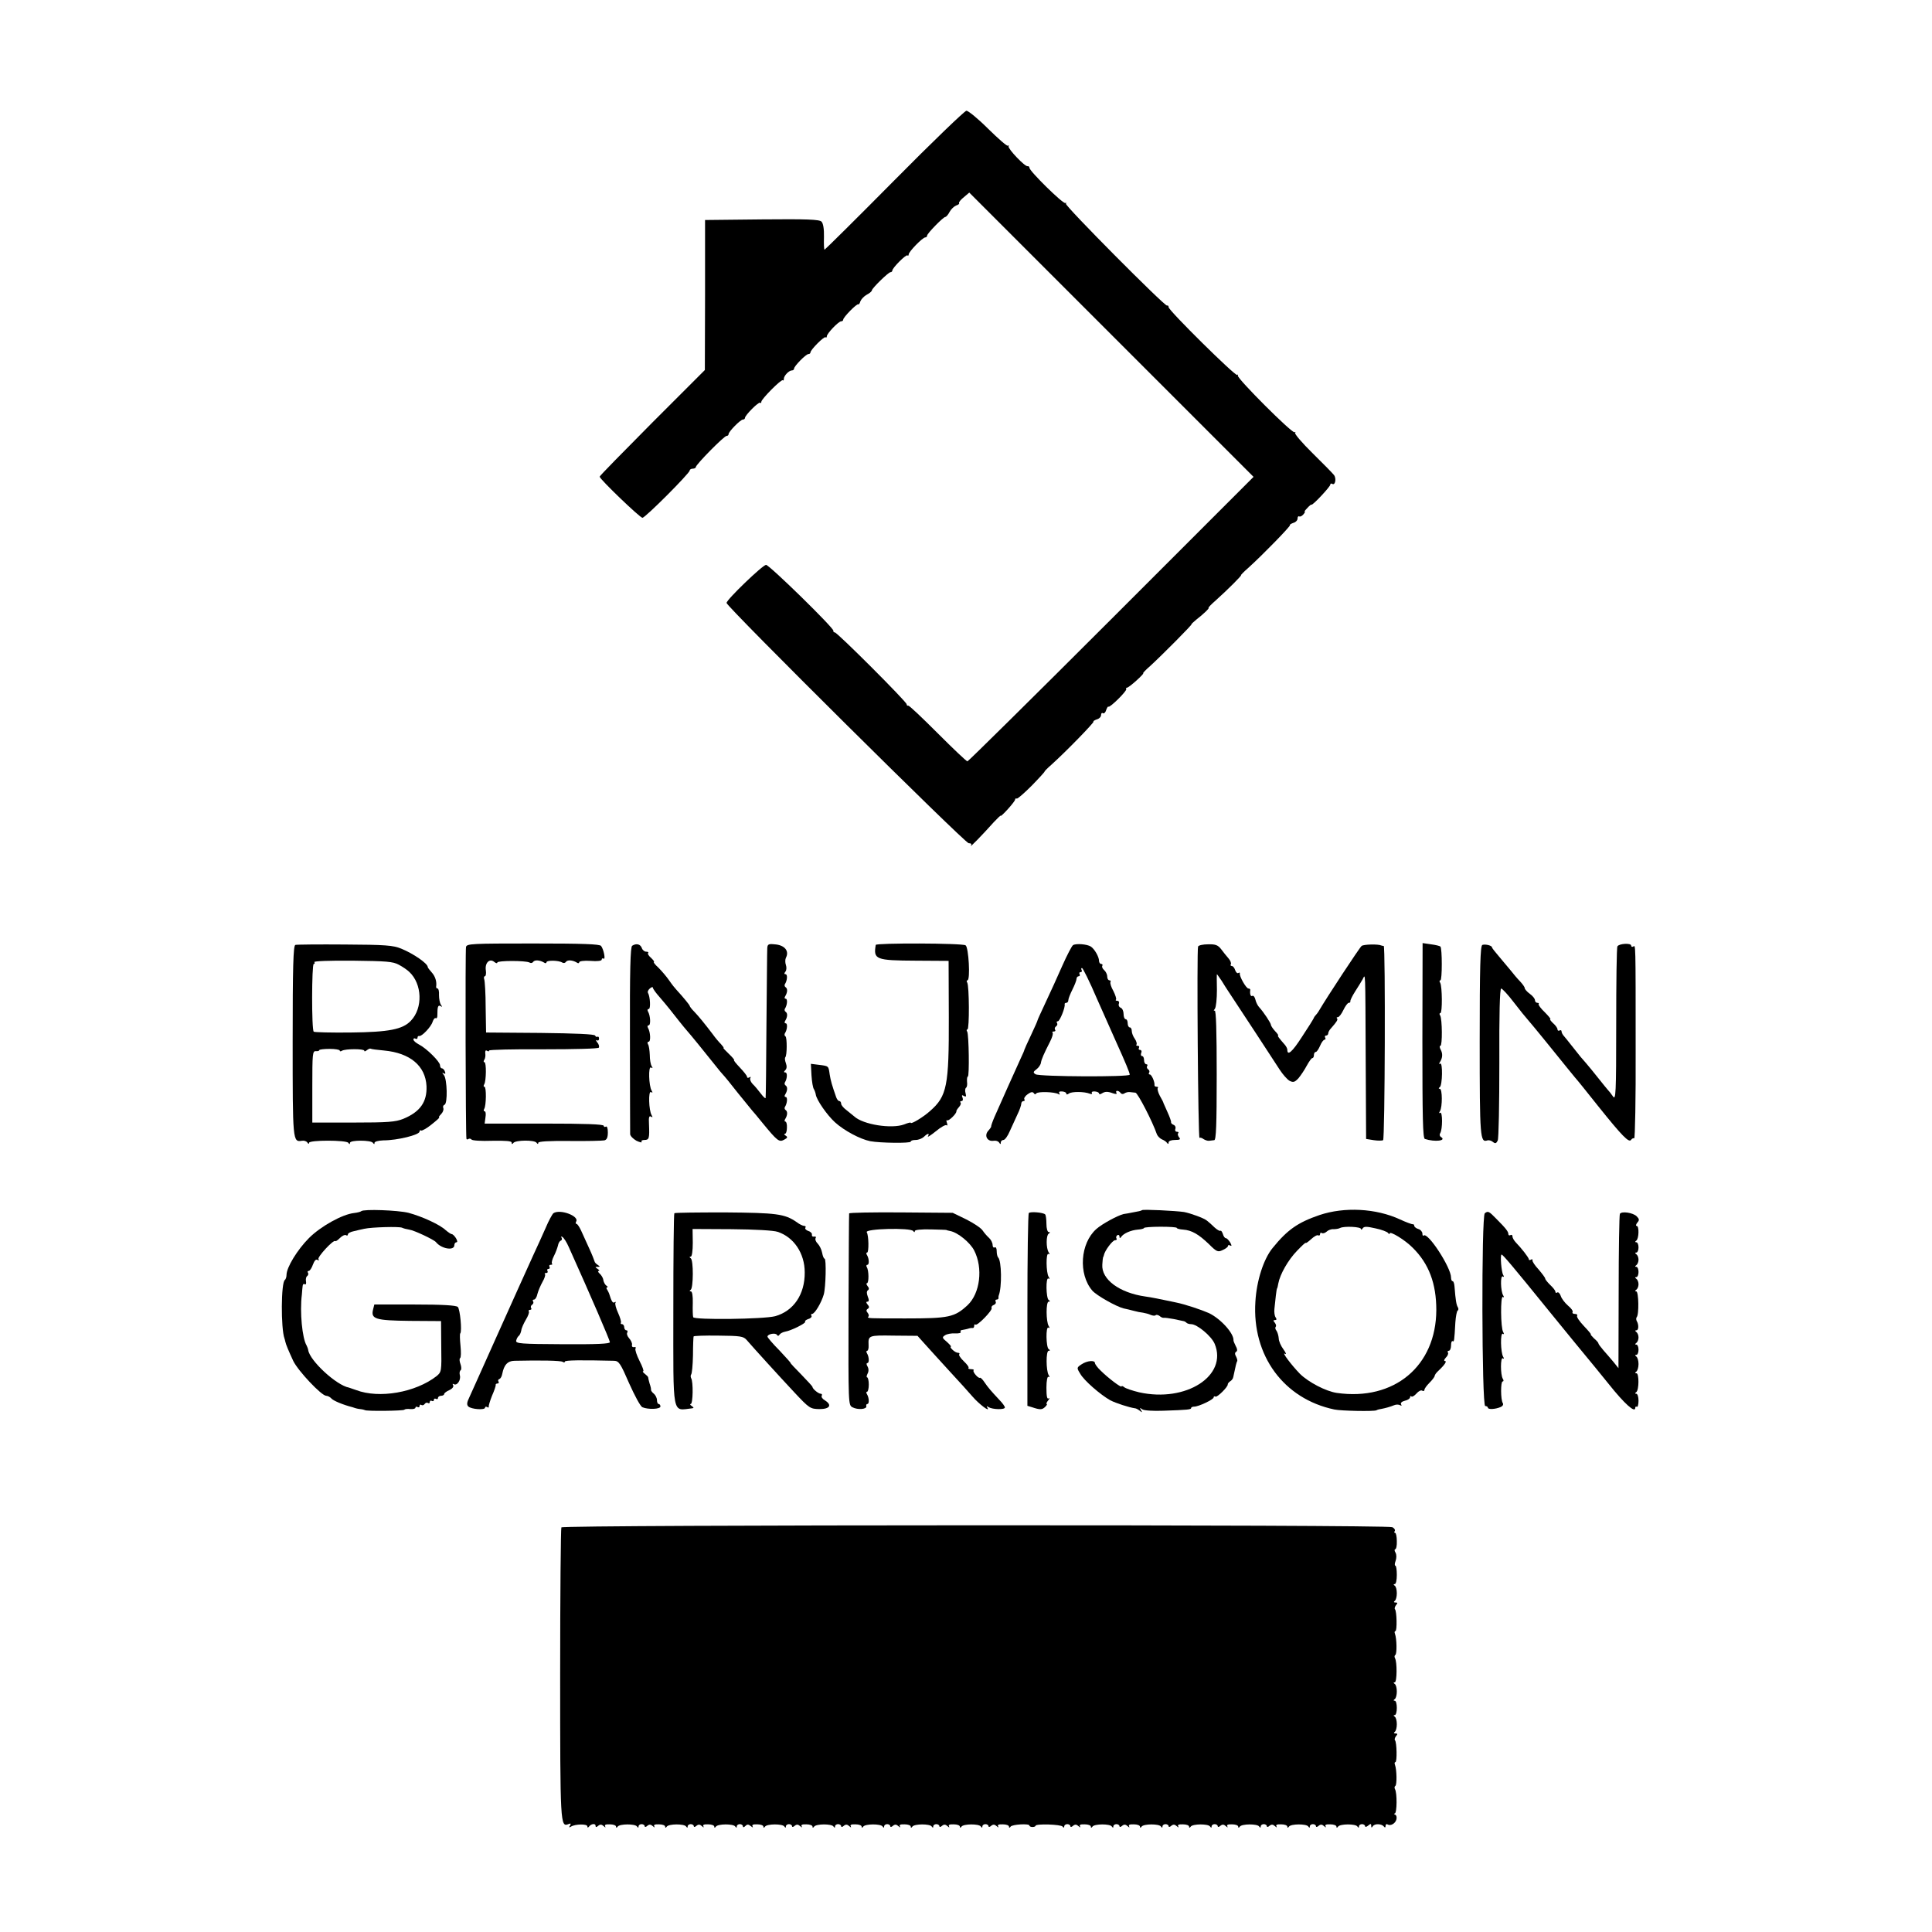
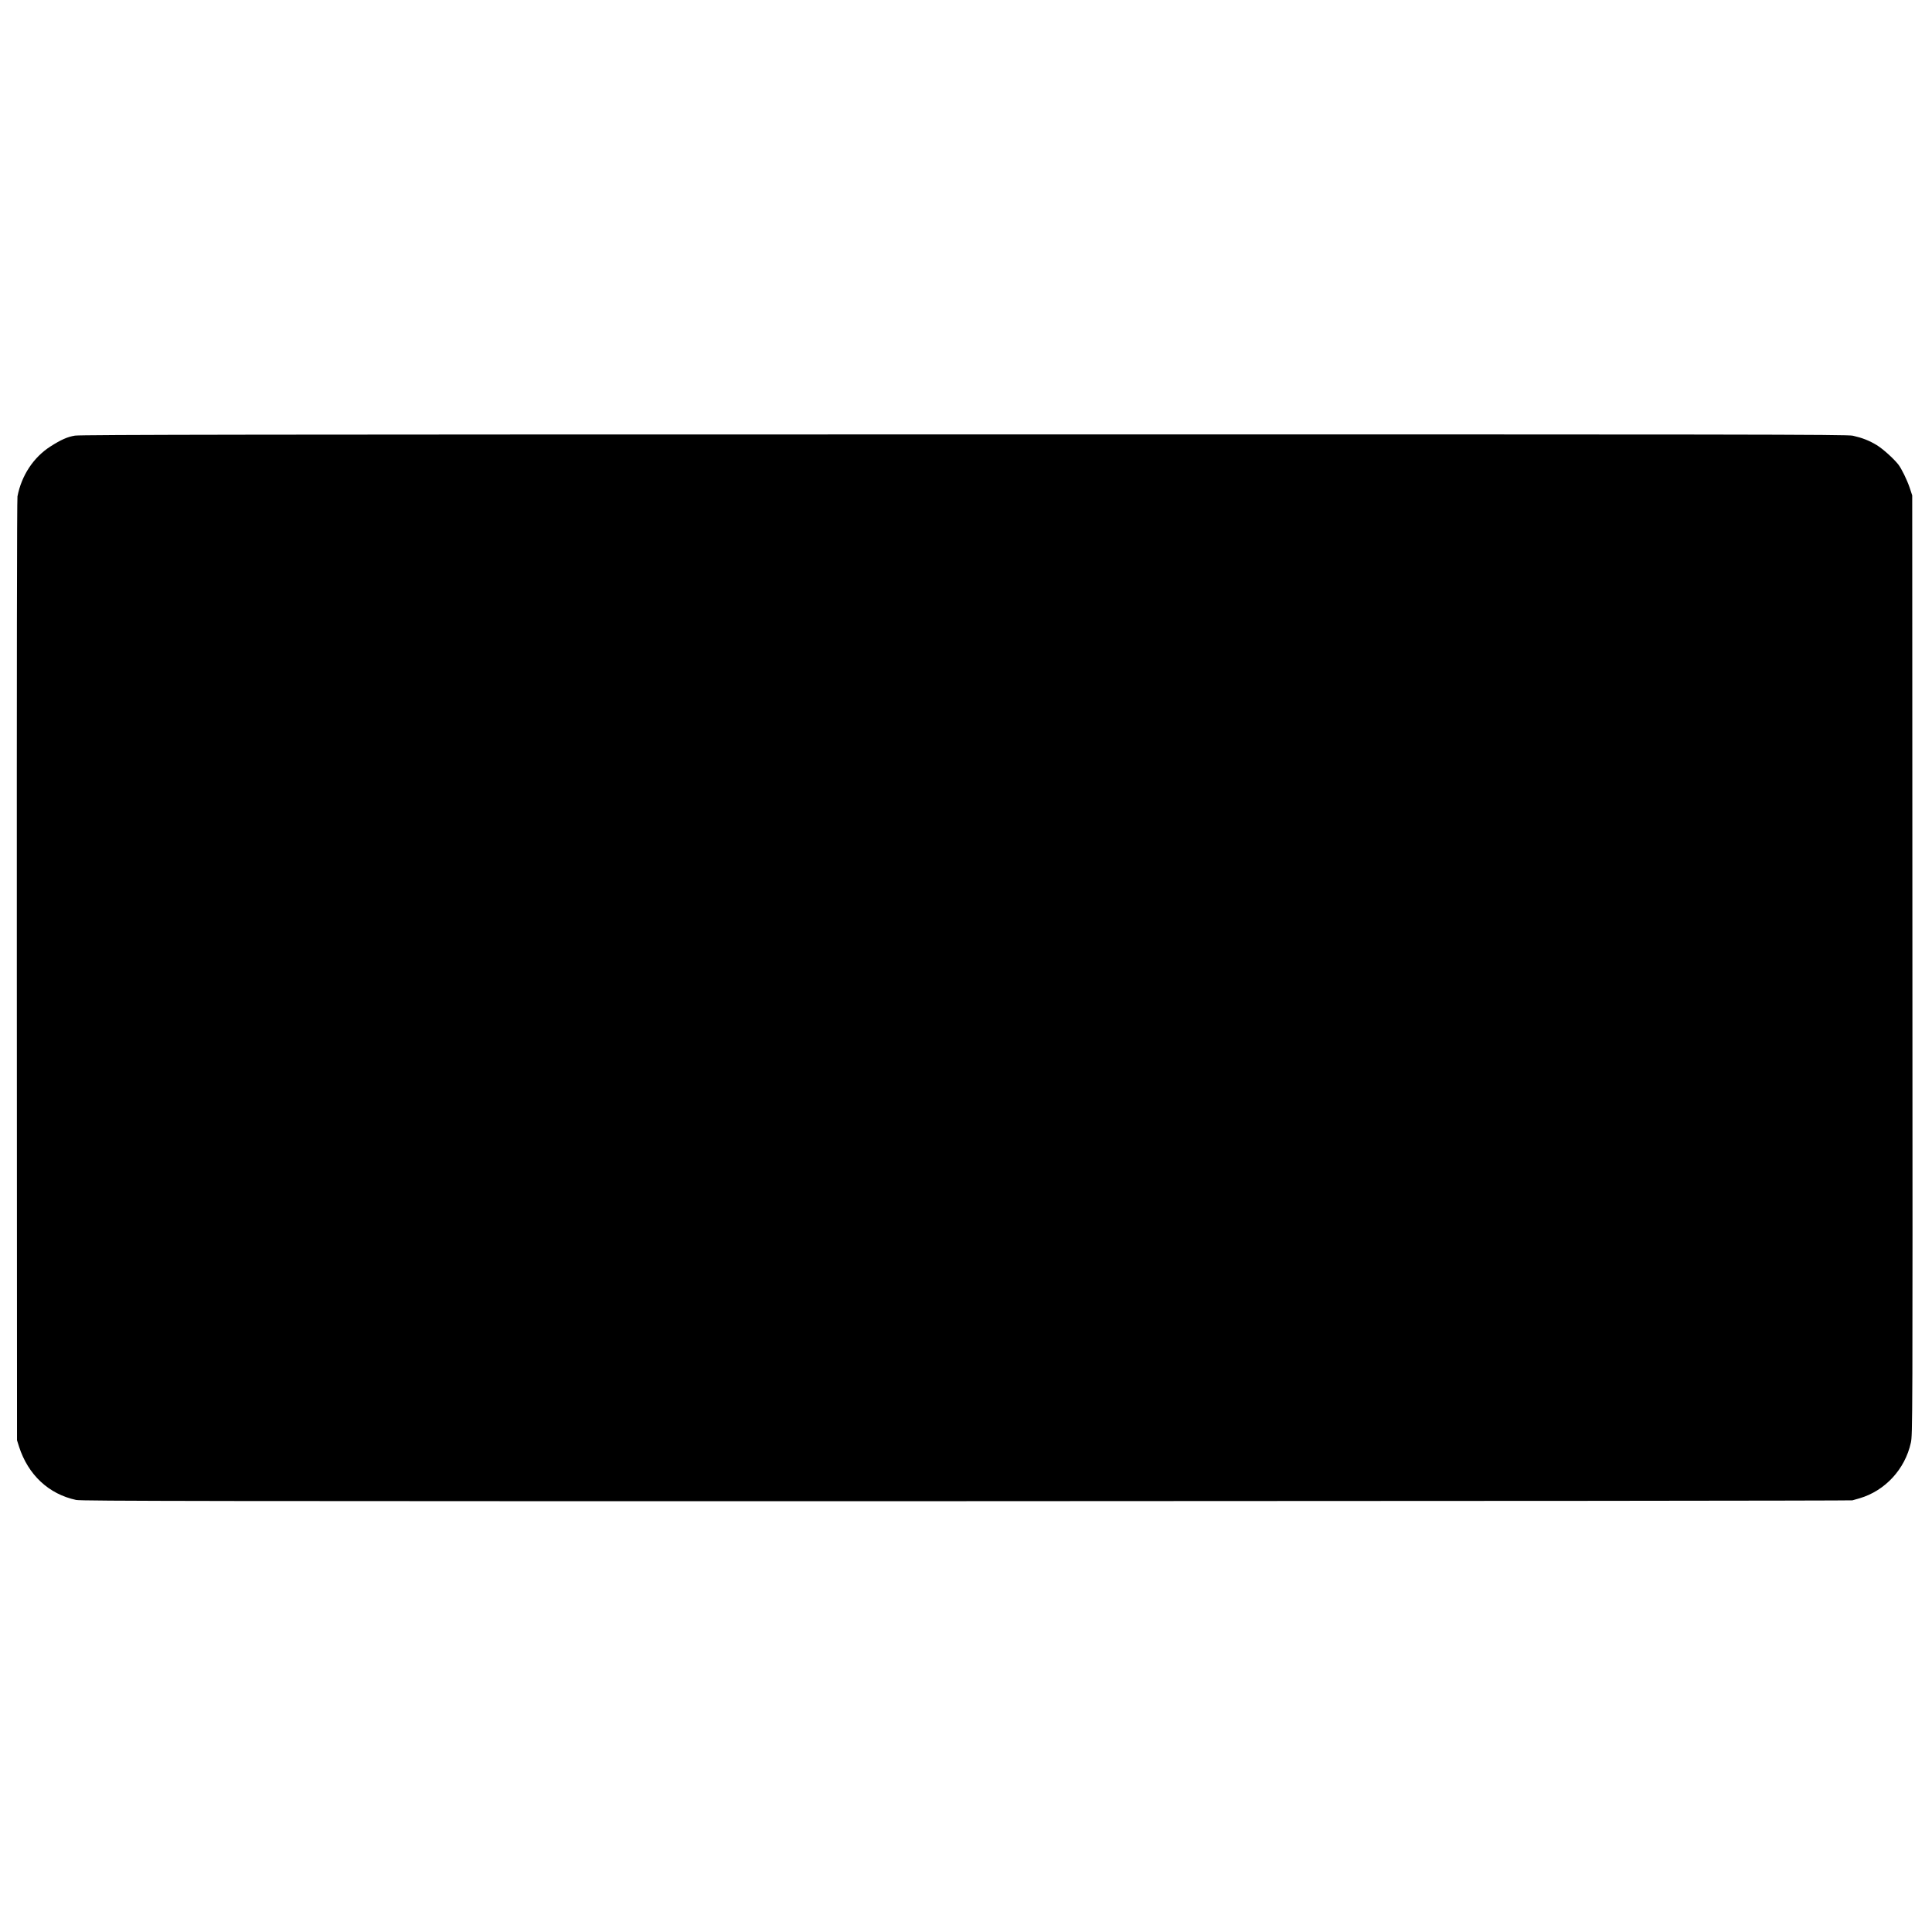
- <svg xmlns="http://www.w3.org/2000/svg" version="1.0" width="944pt" height="944pt" viewBox="0 0 944 944" preserveAspectRatio="xMidYMid meet">
-   <g transform="translate(0,944) scale(0.1,-0.1)" fill="#000000" stroke="none">
-     <path d="M4370 8559 c-184 -186 -338 -338 -341 -339 -3 0 -4 28 -3 62 1 40 -4 67 -12 75 -10 11 -73 13 -291 11 l-278 -3 0 -367 -1 -366 -257 -257 c-141 -142 -257 -260 -257 -264 0 -12 197 -201 209 -201 14 0 231 218 231 231 0 5 7 9 15 9 8 0 15 4 15 8 0 12 138 152 150 152 6 0 10 4 10 9 0 12 58 71 70 71 6 0 10 4 10 8 0 13 68 81 74 74 3 -3 6 -1 6 5 0 13 98 112 105 105 3 -3 5 0 5 7 0 15 25 41 39 41 6 0 11 4 11 9 0 12 58 71 70 71 6 0 10 4 10 8 0 13 68 81 74 74 3 -3 6 -1 6 5 0 13 57 73 70 73 6 0 10 4 10 8 0 12 68 81 74 75 2 -2 7 4 10 15 4 10 18 25 31 32 14 7 25 17 25 21 0 10 81 89 91 89 5 0 9 4 9 8 0 13 68 81 74 74 3 -3 6 -1 6 5 0 13 68 83 81 83 5 0 9 4 9 9 0 10 79 91 89 91 4 0 14 11 21 25 7 13 22 27 32 31 10 3 17 8 14 12 -2 4 9 17 24 29 l26 22 695 -695 694 -694 -695 -695 c-382 -382 -699 -695 -703 -695 -5 0 -70 62 -145 137 -76 76 -140 137 -144 135 -5 -1 -8 2 -8 7 0 12 -339 351 -351 351 -5 0 -8 3 -7 8 4 12 -313 322 -329 322 -16 0 -193 -170 -193 -186 0 -18 1165 -1174 1183 -1174 12 0 16 -4 11 -12 -8 -13 52 48 112 115 19 20 34 35 34 31 0 -3 16 12 35 33 19 21 35 42 35 46 0 5 3 7 8 5 4 -2 37 27 74 64 36 37 64 68 62 68 -2 0 13 16 35 35 72 65 208 205 204 209 -3 2 5 7 16 11 12 3 21 13 21 21 0 8 4 13 9 9 5 -3 13 4 16 16 4 11 9 19 11 16 7 -6 91 77 87 86 -2 4 -1 7 4 7 4 0 25 16 46 35 21 19 36 35 33 35 -4 0 11 16 33 35 57 52 209 205 203 205 -2 0 8 10 24 23 35 27 66 57 59 57 -3 0 13 17 36 37 58 52 129 123 123 123 -2 0 13 16 35 35 72 65 208 205 204 209 -3 2 5 7 16 11 12 3 21 13 21 21 0 8 3 13 8 11 4 -3 13 1 20 9 7 8 10 14 7 14 -3 0 3 8 13 18 9 10 18 18 20 16 6 -4 92 88 92 98 0 5 4 7 9 4 15 -10 22 26 9 43 -7 9 -54 57 -105 107 -51 50 -89 95 -85 99 4 3 2 5 -3 3 -14 -4 -281 263 -277 277 2 5 1 7 -3 3 -8 -8 -335 315 -335 331 0 6 -3 10 -8 8 -12 -3 -502 490 -494 498 4 4 2 5 -3 3 -12 -4 -175 156 -175 172 0 5 -4 9 -9 8 -12 -4 -97 85 -93 97 2 5 1 7 -3 3 -4 -4 -47 34 -97 83 -49 49 -97 88 -106 88 -9 -1 -168 -154 -352 -340z" />
-     <path d="M1443 4823 c-10 -4 -13 -107 -13 -470 0 -490 0 -494 45 -487 11 2 23 -2 27 -9 5 -7 8 -8 8 -1 0 14 182 14 192 0 5 -8 8 -8 8 0 0 14 103 14 112 0 6 -8 8 -8 8 0 0 6 18 11 43 12 69 0 177 27 177 43 0 6 4 8 8 5 4 -2 28 11 51 30 24 19 41 34 37 34 -4 0 0 7 9 16 9 9 14 22 11 30 -3 7 0 14 6 16 16 6 13 125 -3 145 -9 11 -10 14 -2 9 9 -5 11 -2 7 8 -3 9 -10 16 -15 16 -5 0 -9 7 -9 15 0 17 -65 82 -102 101 -16 8 -28 19 -28 25 0 6 5 7 10 4 6 -3 10 -1 10 4 0 6 3 10 8 9 12 -4 59 45 66 70 4 12 11 20 15 17 5 -2 8 3 8 13 0 43 3 53 16 46 9 -6 9 -4 1 7 -5 8 -9 29 -9 47 1 17 -2 32 -7 32 -4 0 -7 3 -7 8 4 25 -4 51 -21 70 -11 12 -20 24 -20 27 0 17 -69 65 -130 90 -39 16 -78 19 -275 20 -126 1 -236 0 -242 -2z m506 -97 c19 -10 42 -26 51 -35 63 -59 67 -176 8 -238 -40 -43 -108 -56 -295 -58 -95 -1 -176 1 -180 4 -11 8 -10 331 0 331 5 0 6 4 3 9 -4 5 75 8 187 7 164 -2 197 -4 226 -20z m-289 -419 c0 -5 5 -5 11 -1 17 10 109 10 109 0 0 -5 6 -3 13 3 8 6 16 9 18 7 2 -2 32 -6 66 -9 127 -12 202 -75 207 -174 3 -77 -31 -126 -114 -160 -38 -15 -74 -18 -244 -18 l-200 0 0 175 c0 159 1 175 17 174 9 -1 17 1 17 5 0 3 23 6 50 6 28 0 50 -4 50 -8z" />
-     <path d="M2277 4813 c-4 -15 -2 -912 2 -936 0 -5 5 -6 10 -2 5 3 12 1 15 -3 3 -5 48 -8 101 -6 67 1 95 -1 95 -9 0 -8 3 -9 8 -2 10 15 105 16 114 1 5 -7 8 -7 8 0 0 7 51 10 153 9 83 -1 160 1 170 3 12 3 17 14 17 39 0 20 -4 32 -10 28 -5 -3 -10 -1 -10 4 0 8 -93 11 -291 11 l-291 0 4 30 c3 17 1 30 -4 30 -5 0 -6 5 -2 12 10 16 11 108 1 108 -5 0 -5 5 -1 12 10 16 11 108 1 108 -5 0 -5 6 0 13 4 6 6 20 4 31 -1 11 2 16 8 12 6 -4 11 -4 11 1 0 4 119 7 265 6 157 0 267 3 271 8 3 6 0 17 -8 26 -7 9 -8 14 -2 10 6 -3 11 0 11 8 0 8 -4 12 -8 9 -4 -2 -9 1 -11 6 -2 7 -97 11 -268 13 l-265 2 -2 123 c0 67 -4 129 -7 137 -3 8 -1 15 3 15 5 0 7 13 5 28 -6 37 18 61 41 42 8 -7 15 -8 15 -3 0 10 140 10 157 0 7 -4 14 -3 18 3 7 11 33 9 53 -3 6 -5 12 -4 12 1 0 11 60 10 77 -1 7 -4 14 -3 18 3 7 11 33 9 53 -3 6 -5 12 -4 12 1 0 6 24 9 55 7 33 -3 55 0 55 6 0 6 4 8 9 5 11 -7 1 45 -12 62 -7 9 -86 12 -333 12 -299 0 -323 -1 -327 -17z" />
-     <path d="M3089 4819 c-9 -5 -12 -118 -11 -456 0 -246 1 -456 1 -465 1 -9 15 -23 31 -32 17 -8 28 -10 25 -5 -4 5 3 9 14 9 23 0 25 8 22 79 -2 32 1 41 10 35 8 -5 9 -3 3 7 -14 23 -17 122 -3 113 8 -5 9 -3 3 7 -14 23 -17 122 -3 113 9 -5 9 -3 3 7 -5 8 -9 32 -9 54 -1 22 -4 46 -9 53 -4 6 -2 12 3 12 12 0 9 48 -3 68 -4 7 -2 12 3 12 12 0 9 48 -3 68 -4 7 -2 12 4 12 10 0 7 60 -4 79 -3 5 1 14 9 21 8 7 15 9 15 4 0 -5 15 -26 33 -46 17 -20 40 -47 50 -60 10 -13 30 -38 45 -57 15 -19 34 -42 42 -51 12 -13 78 -94 145 -178 5 -7 17 -21 25 -30 9 -9 43 -51 75 -92 33 -41 65 -80 70 -86 6 -6 28 -33 50 -60 73 -89 82 -96 106 -83 17 9 19 13 8 20 -8 5 -9 9 -4 9 6 0 10 14 10 30 1 17 -3 30 -8 30 -4 0 -5 6 0 13 11 18 12 36 2 43 -5 3 -7 10 -4 15 12 18 14 49 4 49 -6 0 -7 6 -2 13 11 18 12 36 2 43 -5 3 -7 10 -4 15 12 19 13 49 2 49 -8 0 -8 3 0 11 8 8 8 20 3 34 -5 13 -6 25 -3 29 9 8 9 97 1 102 -5 3 -6 10 -3 15 12 18 14 49 4 49 -6 0 -7 6 -2 13 11 18 12 36 2 43 -5 3 -7 10 -4 15 12 18 14 49 4 49 -6 0 -7 6 -2 13 11 18 12 36 2 43 -5 3 -7 10 -4 15 12 18 14 49 3 49 -7 0 -7 4 0 13 5 6 6 21 2 32 -4 11 -4 27 0 35 18 34 -7 63 -56 66 -29 3 -34 0 -35 -19 -1 -12 -2 -179 -4 -372 -1 -192 -3 -354 -4 -359 0 -6 -11 4 -23 20 -13 17 -31 39 -41 48 -9 10 -14 22 -11 28 4 7 2 8 -4 4 -7 -4 -12 -3 -12 3 0 5 -16 25 -35 45 -19 20 -32 36 -28 36 3 0 -8 14 -25 30 -18 17 -30 30 -27 30 3 0 -3 8 -12 18 -10 10 -28 31 -40 48 -42 55 -68 87 -90 110 -13 13 -23 26 -23 29 0 4 -31 42 -65 79 -6 6 -22 26 -35 45 -13 19 -37 47 -53 63 -17 15 -26 28 -22 28 4 0 -2 8 -13 19 -12 10 -19 21 -15 25 3 3 -1 6 -10 6 -8 0 -18 8 -21 18 -7 19 -27 24 -47 11z" />
-     <path d="M4279 4823 c-12 -71 -1 -76 196 -77 l160 -1 1 -275 c1 -336 -9 -386 -91 -458 -34 -31 -95 -67 -95 -58 0 3 -15 -1 -32 -8 -61 -23 -201 -1 -244 39 -6 5 -23 19 -37 30 -15 11 -27 25 -27 32 0 7 -4 13 -9 13 -5 0 -11 8 -15 18 -21 60 -27 81 -32 112 -6 42 -4 41 -52 47 l-40 5 3 -56 c2 -31 7 -62 12 -68 4 -7 8 -19 9 -26 4 -27 55 -100 93 -135 46 -42 124 -83 173 -93 48 -9 198 -11 198 -2 0 5 11 8 24 8 14 0 31 7 40 15 18 18 30 20 20 3 -4 -7 13 4 38 24 25 21 49 34 53 30 5 -4 5 1 2 11 -4 10 -3 16 1 13 8 -5 47 34 45 44 -1 3 5 12 13 21 8 9 11 19 7 22 -3 4 -1 7 5 7 6 0 9 7 5 17 -5 12 -3 14 7 8 10 -6 12 -3 8 13 -4 12 -2 24 2 27 5 3 7 16 5 30 -1 14 1 25 4 25 8 0 5 205 -3 219 -4 6 -4 11 1 11 10 0 9 213 -1 229 -4 6 -3 11 1 11 15 0 6 162 -9 171 -16 11 -438 12 -439 2z" />
-     <path d="M5243 4822 c-6 -4 -30 -50 -53 -102 -23 -52 -59 -132 -81 -178 -21 -45 -39 -84 -39 -86 0 -3 -14 -35 -32 -73 -18 -37 -32 -70 -33 -73 0 -3 -8 -21 -17 -40 -20 -44 -104 -230 -129 -288 -10 -23 -17 -44 -16 -46 1 -2 -6 -12 -15 -22 -20 -23 -4 -53 27 -48 11 2 23 -2 27 -9 6 -9 8 -9 8 1 0 6 6 12 13 12 7 0 21 19 31 43 11 23 27 60 37 81 11 22 19 46 19 53 0 7 5 13 11 13 5 0 8 4 4 9 -3 5 5 17 17 25 15 11 24 12 29 5 4 -7 9 -7 12 -2 7 11 91 8 109 -3 6 -4 8 -3 4 4 -4 7 1 10 14 9 11 -1 20 -5 20 -10 0 -6 5 -6 13 0 13 10 75 10 102 -1 9 -3 13 -2 10 4 -3 5 4 8 15 7 11 -1 20 -5 20 -10 0 -4 6 -5 13 0 16 10 28 11 55 1 15 -5 21 -4 17 2 -3 6 -2 10 4 10 5 0 13 -5 16 -10 4 -6 12 -7 18 -3 7 5 19 8 27 7 8 -1 21 -2 28 -3 11 -1 83 -140 105 -204 4 -9 15 -20 24 -24 10 -4 21 -11 25 -17 5 -7 8 -7 8 2 0 7 13 12 31 12 25 0 29 3 20 13 -6 8 -8 17 -4 20 3 4 1 7 -6 7 -7 0 -11 6 -8 14 3 8 -1 17 -9 20 -8 3 -13 9 -12 13 1 4 -7 26 -17 48 -10 22 -19 42 -20 45 0 3 -8 19 -18 36 -9 17 -13 34 -10 38 4 3 1 6 -5 6 -7 0 -12 3 -11 8 2 15 -14 52 -23 52 -5 0 -7 4 -3 9 3 5 1 12 -5 16 -6 4 -8 11 -5 16 4 5 1 9 -4 9 -6 0 -11 9 -11 20 0 11 -4 20 -10 20 -5 0 -7 7 -4 15 4 8 1 15 -6 15 -6 0 -8 5 -5 10 3 6 1 10 -6 10 -7 0 -9 3 -6 6 3 4 0 16 -8 28 -8 11 -15 28 -15 38 0 10 -4 18 -10 18 -5 0 -10 9 -10 20 0 11 -4 20 -10 20 -5 0 -10 11 -10 25 0 14 -6 28 -14 31 -8 3 -12 12 -9 20 3 8 -1 14 -8 14 -7 0 -10 3 -6 6 3 3 -3 22 -13 42 -11 19 -17 39 -14 44 3 4 0 8 -5 8 -6 0 -11 8 -11 19 0 10 -7 24 -15 31 -8 7 -12 16 -9 21 3 5 0 9 -5 9 -6 0 -11 7 -11 15 0 20 -22 58 -40 70 -19 12 -72 16 -87 7z m116 -260 c36 -81 77 -174 92 -207 49 -108 69 -157 69 -166 0 -12 -442 -10 -460 2 -13 8 -12 12 4 24 11 8 21 23 22 32 3 18 14 43 45 104 10 20 16 39 12 43 -3 3 -1 6 6 6 7 0 10 4 6 9 -3 5 -1 12 5 16 6 4 8 11 5 16 -4 5 -2 9 4 9 9 0 37 68 33 83 -1 4 3 7 8 7 6 0 10 6 10 13 0 7 9 30 20 52 11 22 20 45 20 52 0 7 5 13 11 13 5 0 7 5 4 10 -3 6 -1 10 5 10 6 0 8 5 5 10 -3 6 -3 10 2 10 4 0 37 -66 72 -148z" />
-     <path d="M5854 4815 c-7 -16 0 -940 7 -935 3 3 12 0 20 -6 8 -5 20 -9 27 -8 6 1 18 2 25 3 9 1 12 71 12 320 0 212 -3 317 -10 313 -6 -3 -5 1 1 9 6 8 10 49 10 92 -1 42 -1 77 0 77 1 0 11 -15 23 -32 11 -18 26 -42 33 -52 41 -62 229 -348 251 -383 15 -23 36 -47 48 -54 18 -9 25 -7 43 12 11 13 30 41 41 62 11 20 23 37 27 37 5 0 8 7 8 15 0 8 4 15 9 15 5 0 14 14 21 30 7 17 17 30 22 30 5 0 6 5 3 10 -3 6 -1 10 4 10 6 0 11 5 11 11 0 6 6 17 13 24 30 34 35 43 30 49 -4 3 -2 6 4 6 6 0 18 16 27 35 9 19 21 35 26 35 6 0 9 3 8 8 -1 4 9 25 23 47 14 22 31 49 37 60 14 25 13 66 15 -395 l2 -385 37 -6 c20 -3 41 -3 46 0 9 6 12 950 3 949 -4 0 -8 1 -11 2 -16 8 -87 6 -97 -2 -10 -8 -170 -251 -208 -316 -5 -9 -13 -19 -16 -22 -3 -3 -8 -9 -10 -15 -2 -5 -28 -47 -58 -92 -47 -73 -71 -94 -71 -62 0 6 -6 17 -12 24 -29 33 -38 45 -33 45 3 0 -3 10 -15 22 -11 12 -20 26 -20 30 0 9 -36 63 -57 86 -7 7 -16 24 -19 38 -3 13 -10 21 -15 18 -8 -5 -13 9 -10 29 0 4 -3 7 -9 7 -11 0 -45 60 -42 73 1 5 -2 6 -7 3 -5 -4 -12 3 -16 14 -3 11 -11 20 -16 20 -6 0 -8 4 -5 9 3 4 -2 18 -12 29 -10 11 -26 32 -36 45 -15 19 -27 24 -63 23 -25 0 -47 -5 -49 -11z" />
-     <path d="M6950 4356 c0 -376 2 -477 12 -481 49 -16 109 -9 78 10 -6 4 -7 12 -3 18 12 19 12 107 0 100 -6 -4 -7 -1 -1 8 12 20 12 109 -1 109 -6 0 -7 3 0 8 13 9 15 123 2 115 -6 -4 -7 -1 -1 8 13 21 14 41 3 61 -5 10 -6 18 -1 18 10 0 9 130 -1 148 -5 6 -4 12 1 12 10 0 9 130 -1 148 -5 6 -4 12 1 12 9 0 9 156 0 165 -3 3 -23 8 -46 11 l-41 6 -1 -476z" />
-     <path d="M7243 4823 c-10 -4 -13 -107 -13 -470 0 -476 2 -497 38 -485 7 2 19 -1 27 -8 11 -9 16 -7 23 7 5 10 8 180 8 381 -1 235 2 362 9 362 6 -1 34 -31 62 -68 29 -38 61 -77 71 -88 18 -20 134 -163 187 -229 17 -21 35 -43 40 -49 6 -6 57 -69 114 -141 117 -146 151 -181 161 -164 4 6 11 9 15 7 4 -1 8 193 7 432 0 538 0 512 -12 505 -5 -3 -10 -1 -10 5 0 13 -59 10 -67 -4 -4 -5 -6 -177 -6 -383 0 -340 -2 -371 -16 -350 -8 12 -20 27 -26 33 -5 6 -21 25 -35 43 -26 33 -64 80 -97 117 -10 12 -29 36 -43 54 -14 18 -31 39 -37 46 -7 7 -13 18 -13 24 0 6 -4 8 -10 5 -5 -3 -10 -1 -10 6 0 6 -10 20 -22 30 -11 11 -17 19 -13 19 4 0 -8 15 -27 34 -20 19 -33 37 -30 40 3 3 0 6 -6 6 -7 0 -12 6 -12 13 0 7 -11 21 -25 31 -14 10 -25 23 -25 28 0 5 -10 19 -22 32 -13 13 -34 38 -48 56 -14 17 -40 48 -57 68 -18 21 -33 40 -33 43 0 9 -32 17 -47 12z" />
-     <path d="M1765 3522 c-3 -3 -18 -7 -35 -9 -57 -6 -163 -65 -220 -122 -57 -57 -110 -144 -110 -180 0 -11 -4 -22 -8 -25 -19 -11 -20 -237 -2 -286 1 -3 3 -9 4 -15 3 -15 16 -45 39 -95 24 -49 138 -170 161 -170 7 0 19 -6 25 -13 9 -11 57 -31 104 -43 4 -1 9 -3 12 -4 3 -1 14 -4 25 -5 11 -1 21 -4 23 -5 6 -6 189 -4 193 2 2 3 15 5 29 3 14 -1 25 2 25 7 0 5 5 6 10 3 6 -3 10 -1 10 5 0 6 4 9 9 5 5 -3 12 -1 16 5 4 6 11 8 16 5 5 -4 9 -1 9 5 0 6 5 8 10 5 6 -3 10 -1 10 5 0 6 5 8 10 5 6 -3 10 -1 10 4 0 6 7 11 15 11 8 0 15 4 15 8 0 5 12 14 26 20 15 7 22 17 18 24 -4 6 -3 8 3 5 16 -10 36 20 30 43 -3 11 -1 22 4 25 4 3 4 16 -1 30 -5 13 -6 26 -2 29 5 3 5 30 2 61 -3 30 -4 58 -1 60 9 10 -1 118 -12 129 -8 8 -76 12 -210 12 l-198 0 -6 -24 c-12 -47 11 -54 179 -56 l153 -1 1 -124 c2 -122 1 -125 -23 -145 -103 -80 -280 -111 -393 -68 -14 5 -29 10 -35 12 -61 11 -191 131 -199 183 -1 7 -5 17 -8 23 -21 34 -34 163 -23 249 1 17 3 36 4 43 1 7 5 11 10 7 6 -3 8 3 6 15 -2 11 1 22 6 25 5 4 7 11 4 16 -4 5 -2 9 3 9 6 0 15 14 21 31 7 19 15 28 22 23 7 -4 9 -3 5 4 -6 10 73 96 82 88 2 -3 12 4 23 15 11 11 24 17 29 14 6 -4 10 -2 10 4 0 5 12 12 28 15 15 4 38 9 52 12 35 8 173 12 185 5 6 -3 21 -7 34 -9 24 -3 121 -49 131 -61 26 -33 90 -44 90 -15 0 8 5 14 10 14 6 0 5 8 -2 20 -7 11 -16 20 -21 20 -4 0 -17 9 -29 19 -28 27 -115 67 -182 85 -53 13 -219 19 -231 8z" />
-     <path d="M5580 3527 c-3 -3 -21 -7 -40 -10 -19 -4 -42 -8 -50 -9 -29 -7 -105 -48 -133 -73 -79 -70 -89 -220 -20 -301 21 -24 117 -78 153 -87 14 -3 36 -8 50 -12 14 -4 34 -8 45 -9 11 -2 28 -6 38 -11 10 -4 21 -5 24 -1 3 3 12 1 19 -4 6 -6 16 -10 20 -9 5 1 27 -2 49 -6 22 -5 43 -9 47 -10 3 0 10 -3 14 -7 4 -5 15 -8 24 -8 29 0 99 -58 115 -96 65 -156 -140 -288 -369 -237 -33 8 -66 19 -73 25 -7 6 -13 7 -13 4 0 -9 -67 42 -102 77 -16 15 -28 32 -28 37 0 15 -38 12 -65 -6 -24 -16 -25 -17 -7 -46 18 -33 99 -103 147 -130 27 -14 92 -35 120 -39 6 0 16 -6 24 -12 12 -10 13 -9 6 3 -7 12 -6 13 6 4 8 -6 51 -9 104 -7 120 4 135 6 135 13 0 4 7 7 15 7 22 0 95 35 95 45 0 5 4 7 9 4 8 -5 62 48 60 60 0 4 5 10 12 15 7 4 14 13 15 21 12 58 16 73 19 77 2 2 0 12 -5 22 -7 12 -7 20 0 24 7 4 6 14 -2 28 -6 12 -11 24 -11 27 3 34 -62 106 -120 134 -36 16 -116 43 -161 52 -75 16 -125 26 -149 29 -128 18 -216 84 -211 156 1 19 3 35 4 37 2 1 3 5 4 10 4 21 42 72 54 72 7 0 11 4 7 9 -3 5 -1 12 5 16 5 3 10 0 10 -7 0 -9 3 -9 8 -2 11 17 47 33 81 36 17 1 31 5 31 8 0 3 36 6 80 6 44 0 80 -2 80 -6 0 -3 14 -7 31 -8 42 -3 76 -23 126 -71 38 -38 44 -40 67 -29 14 6 26 15 26 20 0 5 5 6 11 2 8 -4 8 0 0 15 -7 11 -16 21 -21 21 -5 0 -12 9 -15 21 -4 11 -9 18 -12 15 -3 -2 -16 5 -29 17 -12 12 -29 27 -37 33 -14 12 -80 36 -112 42 -41 6 -200 14 -205 9z" />
-     <path d="M6447 3503 c-105 -36 -156 -71 -229 -161 -44 -54 -78 -159 -84 -262 -17 -263 138 -475 386 -527 33 -7 192 -10 205 -4 5 3 16 6 25 7 21 4 42 10 62 18 9 4 22 4 29 0 8 -4 9 -3 5 4 -4 7 3 14 19 18 14 3 25 11 25 17 0 6 3 7 6 4 4 -4 15 3 25 14 10 12 23 18 28 14 6 -3 11 -2 11 4 0 6 11 21 25 35 14 14 25 29 25 33 0 5 8 16 18 25 32 30 43 48 32 48 -6 0 -4 7 4 16 9 8 14 20 11 25 -4 5 -1 9 4 9 6 0 11 12 11 26 0 14 3 23 8 21 7 -5 8 1 13 91 2 29 7 55 11 58 5 3 5 11 1 17 -7 11 -11 35 -16 100 -1 15 -5 27 -9 27 -5 0 -8 8 -8 18 0 49 -114 224 -134 205 -3 -4 -6 1 -6 10 0 8 -9 19 -20 22 -11 3 -20 11 -20 16 0 5 -3 8 -7 7 -5 0 -33 10 -63 24 -117 54 -271 62 -393 21z m203 -68 c0 -5 4 -4 8 3 7 10 19 10 63 0 30 -6 57 -17 61 -22 4 -6 8 -8 8 -3 0 14 75 -31 113 -70 79 -78 115 -175 115 -304 -1 -274 -206 -445 -486 -405 -54 8 -138 52 -180 93 -42 43 -93 111 -73 98 8 -4 4 5 -8 22 -12 16 -23 40 -23 54 -1 13 -6 30 -11 37 -6 7 -7 15 -4 19 4 3 2 12 -4 20 -9 10 -8 13 1 13 8 0 9 4 3 13 -5 6 -8 26 -6 42 2 17 5 46 7 65 2 19 5 35 6 35 1 0 4 11 6 24 8 44 48 115 92 160 23 24 42 42 42 38 0 -3 12 5 26 18 15 14 30 22 35 19 5 -3 9 0 9 6 0 6 4 9 9 5 5 -3 15 0 23 7 7 7 22 13 33 12 11 0 26 2 33 6 20 10 102 6 102 -5z" />
-     <path d="M2704 3512 c-5 -4 -23 -36 -38 -72 -16 -36 -42 -94 -59 -130 -56 -123 -75 -166 -187 -415 -61 -137 -119 -265 -127 -283 -12 -24 -13 -36 -5 -44 14 -14 82 -19 82 -6 0 5 5 6 10 3 6 -4 9 -3 8 2 -1 4 6 28 16 53 11 25 19 48 18 53 -1 4 3 7 9 7 5 0 8 4 5 9 -4 5 -2 11 4 13 6 2 12 13 14 25 9 45 26 63 59 64 130 3 226 1 236 -5 6 -4 11 -4 11 1 0 7 78 8 241 4 23 -1 31 -13 73 -110 27 -60 55 -113 65 -117 28 -12 88 -10 88 4 0 6 -4 12 -9 12 -4 0 -8 8 -8 19 0 10 -7 24 -15 31 -8 6 -14 15 -14 18 1 4 -2 18 -7 32 -4 14 -7 27 -7 30 0 3 -7 10 -16 17 -9 7 -13 13 -8 13 4 0 -4 23 -18 50 -14 28 -23 55 -20 61 4 5 1 8 -7 7 -7 -2 -12 3 -10 11 2 7 -5 22 -14 32 -9 10 -13 23 -9 28 3 6 1 11 -4 11 -6 0 -11 7 -11 15 0 8 -5 15 -11 15 -5 0 -8 3 -5 8 2 4 -4 25 -14 47 -10 22 -16 44 -13 49 4 5 1 6 -4 3 -9 -6 -15 4 -27 43 -1 3 -5 11 -9 18 -5 6 -5 12 0 12 4 0 3 4 -4 8 -6 4 -13 16 -15 27 -1 11 -10 25 -18 32 -8 7 -10 13 -5 13 6 0 3 5 -5 10 -13 9 -13 10 0 10 13 0 13 1 0 10 -8 5 -15 13 -15 17 -1 4 -12 33 -26 63 -14 30 -32 70 -40 88 -8 17 -18 32 -22 32 -5 0 -5 5 -2 11 17 27 -79 63 -111 41z m75 -165 c109 -242 201 -456 201 -465 0 -8 -63 -11 -230 -10 -205 1 -230 3 -228 17 2 9 7 19 12 23 5 3 11 16 13 27 1 11 12 35 22 52 11 18 18 36 15 41 -3 4 0 8 6 8 6 0 9 4 5 9 -3 5 -1 12 5 16 6 4 8 11 5 16 -4 5 -2 9 4 9 6 0 14 12 17 28 4 15 15 41 25 59 10 17 15 34 12 37 -4 3 -1 6 6 6 7 0 9 5 6 10 -3 6 -1 10 5 10 6 0 8 5 5 10 -3 6 -1 10 6 10 7 0 10 3 6 6 -3 4 1 20 9 36 9 17 17 40 20 51 2 12 8 23 14 25 6 2 7 9 4 14 -4 7 -2 8 4 4 7 -4 21 -26 31 -49z" />
-     <path d="M3295 3512 c-3 -3 -5 -215 -5 -471 0 -534 -8 -493 93 -482 8 1 7 4 -3 11 -8 5 -10 10 -5 10 11 0 13 109 2 126 -3 6 -3 14 0 18 4 4 8 46 9 94 0 48 2 89 3 92 0 3 55 5 121 4 107 -1 122 -3 138 -21 38 -44 161 -179 233 -256 74 -79 78 -81 123 -82 51 0 63 20 26 43 -12 7 -18 17 -15 22 3 6 1 10 -5 10 -11 0 -40 24 -40 33 0 3 -25 30 -55 61 -31 31 -54 56 -52 56 2 0 -22 27 -54 61 -33 33 -59 64 -59 68 0 13 39 20 46 9 4 -7 9 -6 13 1 4 6 16 12 26 14 31 5 106 43 99 49 -3 3 4 9 15 13 12 3 19 11 16 16 -4 5 -2 9 3 9 13 0 46 56 57 95 10 35 13 175 4 175 -4 0 -9 13 -12 29 -3 16 -13 36 -22 45 -9 9 -13 20 -10 26 4 6 1 9 -7 8 -7 -2 -12 2 -11 9 2 6 -6 15 -17 18 -11 4 -18 11 -15 16 4 5 1 9 -5 9 -7 0 -24 8 -38 19 -58 40 -98 45 -349 47 -134 0 -245 -1 -248 -4z m505 -91 c79 -26 132 -105 132 -198 1 -108 -55 -189 -144 -214 -56 -15 -396 -19 -401 -5 -2 6 -3 37 -2 69 1 35 -3 57 -9 57 -7 0 -8 3 -1 8 13 9 14 145 0 154 -7 5 -7 8 0 8 6 0 10 28 10 68 l-1 67 191 -1 c114 -1 205 -6 225 -13z" />
-     <path d="M4149 3511 c-1 -3 -2 -215 -3 -471 -1 -462 -1 -465 19 -476 26 -14 71 -10 68 5 -2 6 1 11 5 11 10 0 9 30 -2 48 -4 6 -4 12 1 12 4 0 8 16 8 35 0 19 -4 35 -8 35 -4 0 -3 8 2 18 6 11 6 24 0 35 -6 9 -6 17 -1 17 10 0 9 30 -2 48 -4 6 -3 12 1 12 5 0 8 12 7 28 -2 47 0 48 123 46 l116 -1 35 -39 c19 -22 73 -80 119 -131 47 -51 99 -108 115 -127 30 -35 87 -79 73 -55 -6 8 -4 10 6 3 19 -11 79 -13 79 -1 0 5 -12 22 -27 37 -41 44 -56 61 -74 88 -9 13 -18 22 -21 20 -7 -5 -37 29 -31 36 4 3 -2 6 -12 6 -10 0 -16 3 -13 6 4 3 -7 18 -23 33 -16 15 -26 31 -22 34 3 4 1 7 -6 7 -7 0 -19 7 -27 15 -9 8 -12 15 -8 15 4 0 -5 10 -19 23 -24 20 -25 23 -9 33 9 6 31 10 49 9 18 -1 30 2 27 7 -3 4 0 9 5 9 12 2 26 5 39 9 4 1 10 2 15 1 4 0 7 4 7 11 0 6 3 9 6 6 8 -9 86 71 79 81 -2 5 2 12 11 15 8 3 12 10 9 16 -3 5 -1 10 4 10 6 0 10 3 10 8 -1 4 0 9 1 12 16 41 14 170 -3 186 -4 4 -7 18 -7 31 0 14 -4 21 -10 18 -5 -3 -10 2 -10 12 0 10 -8 26 -17 34 -10 9 -24 25 -32 37 -8 12 -44 36 -80 54 l-66 32 -252 2 c-139 1 -254 -1 -254 -5z m313 -86 c5 -7 8 -7 8 0 0 6 31 9 77 8 43 -1 78 -2 78 -3 0 -1 8 -3 18 -5 37 -7 97 -56 117 -95 44 -86 29 -209 -32 -267 -64 -59 -90 -65 -303 -65 -183 0 -190 0 -182 9 4 3 2 12 -4 19 -7 8 -7 14 1 19 8 5 8 11 -1 21 -8 10 -8 14 0 14 7 0 8 8 1 25 -6 16 -6 26 1 31 6 4 6 11 -2 20 -6 8 -7 14 -3 14 10 0 10 63 -1 79 -3 6 -2 11 3 11 10 0 9 30 -2 48 -4 6 -4 12 1 12 9 0 8 84 -2 99 -10 18 215 23 227 6z" />
-     <path d="M5027 3513 c-4 -3 -7 -217 -7 -474 l0 -468 23 -7 c39 -13 49 -13 64 2 8 8 11 14 7 14 -3 0 0 8 7 17 8 9 9 14 3 10 -8 -5 -11 11 -11 53 0 35 5 56 10 53 6 -4 7 -1 1 8 -13 21 -14 119 0 119 8 0 8 3 0 8 -13 9 -15 114 -1 105 6 -4 7 -1 1 8 -13 21 -14 119 0 119 8 0 8 3 0 8 -13 9 -15 114 -1 105 6 -4 7 -1 1 8 -13 20 -14 120 -1 112 6 -4 7 -1 1 8 -13 20 -13 83 0 91 8 6 8 8 0 8 -6 0 -11 18 -11 40 0 22 -3 43 -6 46 -9 10 -73 15 -80 7z" />
-     <path d="M7255 3512 c-17 -11 -15 -942 2 -942 7 0 13 -4 13 -8 0 -10 37 -8 62 3 10 4 15 12 11 19 -11 16 -11 106 -1 106 5 0 6 6 1 13 -12 19 -12 108 0 100 6 -4 7 -1 2 7 -13 21 -15 121 -2 113 6 -4 7 -1 2 8 -13 19 -14 179 -2 172 6 -4 7 -1 2 7 -13 21 -15 101 -2 93 6 -4 7 -1 2 7 -9 14 -16 100 -8 100 6 0 52 -54 227 -270 92 -113 177 -217 189 -231 12 -14 60 -73 107 -131 78 -98 130 -144 130 -117 0 6 4 8 8 5 4 -2 8 11 8 30 0 19 -5 34 -11 34 -7 0 -7 3 0 8 14 10 14 92 1 92 -8 0 -8 3 -1 8 6 4 11 21 11 37 0 17 -5 33 -11 37 -7 5 -7 8 1 8 5 0 10 11 10 25 0 14 -5 25 -10 25 -8 0 -8 3 -1 8 6 4 11 16 11 27 0 11 -5 23 -11 27 -7 5 -6 8 1 8 11 0 12 28 1 46 -3 6 -3 14 0 18 12 11 10 126 -2 126 -7 0 -7 3 0 8 6 4 11 16 11 27 0 11 -5 23 -11 27 -7 5 -7 8 1 8 5 0 10 11 10 25 0 14 -5 25 -10 25 -8 0 -8 3 -1 8 6 4 11 16 11 27 0 11 -5 23 -11 27 -7 5 -7 8 1 8 5 0 10 11 10 25 0 14 -5 25 -10 25 -7 0 -8 3 -1 8 13 9 15 72 2 72 -5 0 -4 7 3 16 11 12 10 18 -3 31 -18 18 -74 26 -82 12 -3 -5 -6 -176 -6 -381 l-1 -373 -24 30 c-14 17 -36 42 -50 58 -13 15 -24 30 -24 33 0 4 -10 15 -22 25 -11 11 -18 19 -15 19 3 0 -12 18 -34 41 -21 22 -37 45 -33 50 3 5 -2 9 -11 9 -9 0 -14 4 -11 9 3 5 -7 19 -23 32 -15 13 -31 34 -35 47 -4 12 -12 20 -17 17 -5 -4 -9 -2 -9 3 0 6 -11 20 -25 33 -13 13 -25 27 -25 32 0 4 -15 24 -32 44 -18 19 -32 40 -30 45 1 5 -2 7 -8 3 -5 -3 -10 -3 -10 2 0 8 -35 53 -65 84 -8 9 -15 21 -15 28 0 7 -4 9 -10 6 -5 -3 -10 -1 -10 5 0 12 -11 27 -59 75 -36 37 -40 39 -56 27z" />
-     <path d="M2743 1977 c-3 -5 -6 -328 -6 -718 0 -735 1 -747 40 -732 12 5 14 3 8 -7 -6 -9 -4 -11 5 -5 21 13 80 14 80 1 0 -7 3 -7 8 -1 10 14 32 17 32 4 0 -8 4 -8 13 0 10 8 17 7 27 -2 8 -7 10 -8 7 -1 -5 8 4 11 23 10 17 0 30 -5 30 -11 0 -7 3 -7 8 0 10 14 85 14 94 1 6 -8 8 -8 8 0 0 6 7 11 15 11 8 0 15 -5 15 -10 0 -5 6 -5 13 2 10 8 17 7 27 -2 8 -7 10 -8 7 -1 -5 8 4 11 23 10 17 0 30 -5 30 -11 0 -7 3 -7 8 0 10 14 85 14 94 1 6 -8 8 -8 8 0 0 6 7 11 15 11 8 0 15 -5 15 -10 0 -5 6 -5 13 2 10 8 17 7 27 -2 8 -7 10 -8 7 -1 -5 8 4 11 23 10 17 0 30 -5 30 -11 0 -7 3 -7 8 0 10 14 85 14 94 1 6 -8 8 -8 8 0 0 6 7 11 15 11 8 0 15 -5 15 -11 0 -6 5 -5 12 2 9 9 15 9 27 -1 9 -7 12 -8 8 -1 -4 8 3 11 23 10 17 0 30 -5 30 -11 0 -7 3 -7 8 0 10 14 85 14 94 1 6 -8 8 -8 8 0 0 6 7 11 15 11 8 0 15 -5 15 -10 0 -5 6 -5 13 2 10 8 17 7 27 -2 8 -7 10 -8 7 -1 -5 8 4 11 23 10 17 0 30 -5 30 -11 0 -7 3 -7 8 0 10 14 85 14 94 1 6 -8 8 -8 8 0 0 6 7 11 15 11 8 0 15 -5 15 -10 0 -5 6 -5 13 2 10 8 17 7 27 -2 8 -7 10 -8 7 -1 -5 8 4 11 23 10 17 0 30 -5 30 -11 0 -7 3 -7 8 0 10 14 85 14 94 1 6 -8 8 -8 8 0 0 6 7 11 15 11 8 0 15 -5 15 -10 0 -5 6 -5 13 2 10 8 17 7 27 -2 8 -7 10 -8 7 -1 -5 8 4 11 23 10 17 0 30 -5 30 -11 0 -7 3 -7 8 0 10 14 85 14 94 1 6 -8 8 -8 8 0 0 6 7 11 15 11 8 0 15 -5 15 -10 0 -5 6 -5 13 2 10 8 17 7 27 -2 8 -7 10 -8 7 -1 -5 8 4 11 23 10 17 0 30 -5 30 -11 0 -7 3 -7 8 0 10 14 85 14 94 1 6 -8 8 -8 8 0 0 6 7 11 15 11 8 0 15 -5 15 -10 0 -5 6 -5 13 2 10 8 17 7 27 -2 8 -7 10 -8 7 -1 -5 8 4 11 23 10 17 0 30 -5 30 -11 0 -7 3 -7 8 0 8 11 92 16 92 5 0 -4 7 -7 15 -7 8 0 15 3 15 6 0 11 125 7 132 -4 5 -7 8 -6 8 1 0 6 7 11 15 11 8 0 15 -5 15 -10 0 -5 6 -5 13 2 10 8 17 7 27 -2 8 -7 10 -8 7 -1 -5 8 4 11 23 10 17 0 30 -5 30 -11 0 -7 3 -7 8 0 10 14 85 14 94 1 6 -8 8 -8 8 0 0 6 7 11 15 11 8 0 15 -5 15 -10 0 -5 6 -5 13 2 10 8 17 7 27 -2 8 -7 10 -8 7 -1 -5 8 4 11 23 10 17 0 30 -5 30 -11 0 -7 3 -7 8 0 10 14 85 14 94 1 6 -8 8 -8 8 0 0 6 7 11 15 11 8 0 15 -5 15 -10 0 -5 6 -5 13 2 10 8 17 7 27 -2 8 -7 10 -8 7 -1 -5 8 4 11 23 10 17 0 30 -5 30 -11 0 -7 3 -7 8 0 10 14 85 14 94 1 6 -8 8 -8 8 0 0 6 7 11 15 11 8 0 15 -5 15 -10 0 -5 6 -5 13 2 10 8 17 7 27 -2 8 -7 10 -8 7 -1 -5 8 4 11 23 10 17 0 30 -5 30 -11 0 -7 3 -7 8 0 10 14 85 14 94 1 6 -8 8 -8 8 0 0 6 7 11 15 11 8 0 15 -5 15 -10 0 -5 6 -5 13 2 10 8 17 7 27 -2 8 -7 10 -8 7 -1 -5 8 4 11 23 10 17 0 30 -5 30 -11 0 -7 3 -7 8 0 10 14 85 14 94 1 6 -8 8 -8 8 0 0 6 7 11 15 11 8 0 15 -5 15 -10 0 -5 6 -5 13 2 10 8 17 7 27 -2 8 -7 10 -8 7 -1 -5 8 4 11 23 10 17 0 30 -5 30 -11 0 -7 3 -7 8 0 10 14 85 14 94 1 6 -8 8 -8 8 0 0 6 7 11 15 11 8 0 15 -5 15 -10 0 -5 7 -4 15 3 12 10 15 10 15 -1 0 -10 2 -11 8 -2 9 14 44 12 54 -2 5 -6 8 -5 8 3 0 7 4 11 9 8 15 -10 39 4 44 24 3 11 0 21 -7 24 -6 2 -6 5 -1 5 11 1 12 102 1 119 -3 6 -3 13 2 16 8 5 7 79 -2 103 -3 7 -2 13 2 13 9 0 7 98 -2 107 -3 3 -1 12 5 20 9 10 8 13 -2 13 -9 0 -10 3 -4 8 6 4 10 21 10 37 0 17 -4 33 -10 37 -7 5 -7 8 0 8 6 0 10 16 10 35 0 19 -4 35 -10 35 -7 0 -7 3 0 8 6 4 10 21 10 37 0 17 -4 33 -10 37 -7 5 -7 8 0 8 11 0 12 101 1 118 -3 6 -3 13 2 16 8 5 7 79 -2 103 -3 7 -2 13 2 13 9 0 7 98 -2 107 -3 3 -1 12 5 20 9 10 8 13 -2 13 -9 0 -10 3 -4 8 6 4 10 21 10 37 0 17 -4 33 -10 37 -7 5 -7 8 0 8 6 0 10 20 10 45 0 25 -3 45 -7 45 -4 0 -4 10 1 23 5 14 5 30 0 40 -6 9 -6 17 -2 17 5 0 9 18 8 40 0 22 -4 40 -8 40 -5 0 -6 4 -2 9 3 6 -2 14 -12 19 -25 13 -4052 12 -4060 -1z" />
+ <svg xmlns="http://www.w3.org/2000/svg" version="1.0" width="2100pt" height="2100pt" viewBox="0 0 2100 2100" preserveAspectRatio="xMidYMid meet">
+   <g transform="translate(0,2100) scale(0.1,-0.1)" fill="#000000" stroke="none">
+     <path d="M815 16265 c-81 -13 -151 -44 -267 -118 -184 -118 -314 -315 -358 -542 -6 -32 -8 -1922 -7 -5155 l2 -5105 22 -70 c99 -306 322 -515 621 -579 58 -12 1349 -14 9677 -13 5286 1 9619 5 9630 9 11 3 46 13 77 22 277 81 495 316 558 604 19 85 20 186 17 5192 l-2 5105 -28 85 c-29 85 -88 206 -123 251 -52 66 -168 170 -235 211 -81 49 -154 78 -259 102 -58 14 -1128 15 -9655 14 -7642 0 -9606 -3 -9670 -13z" />
  </g>
</svg>
